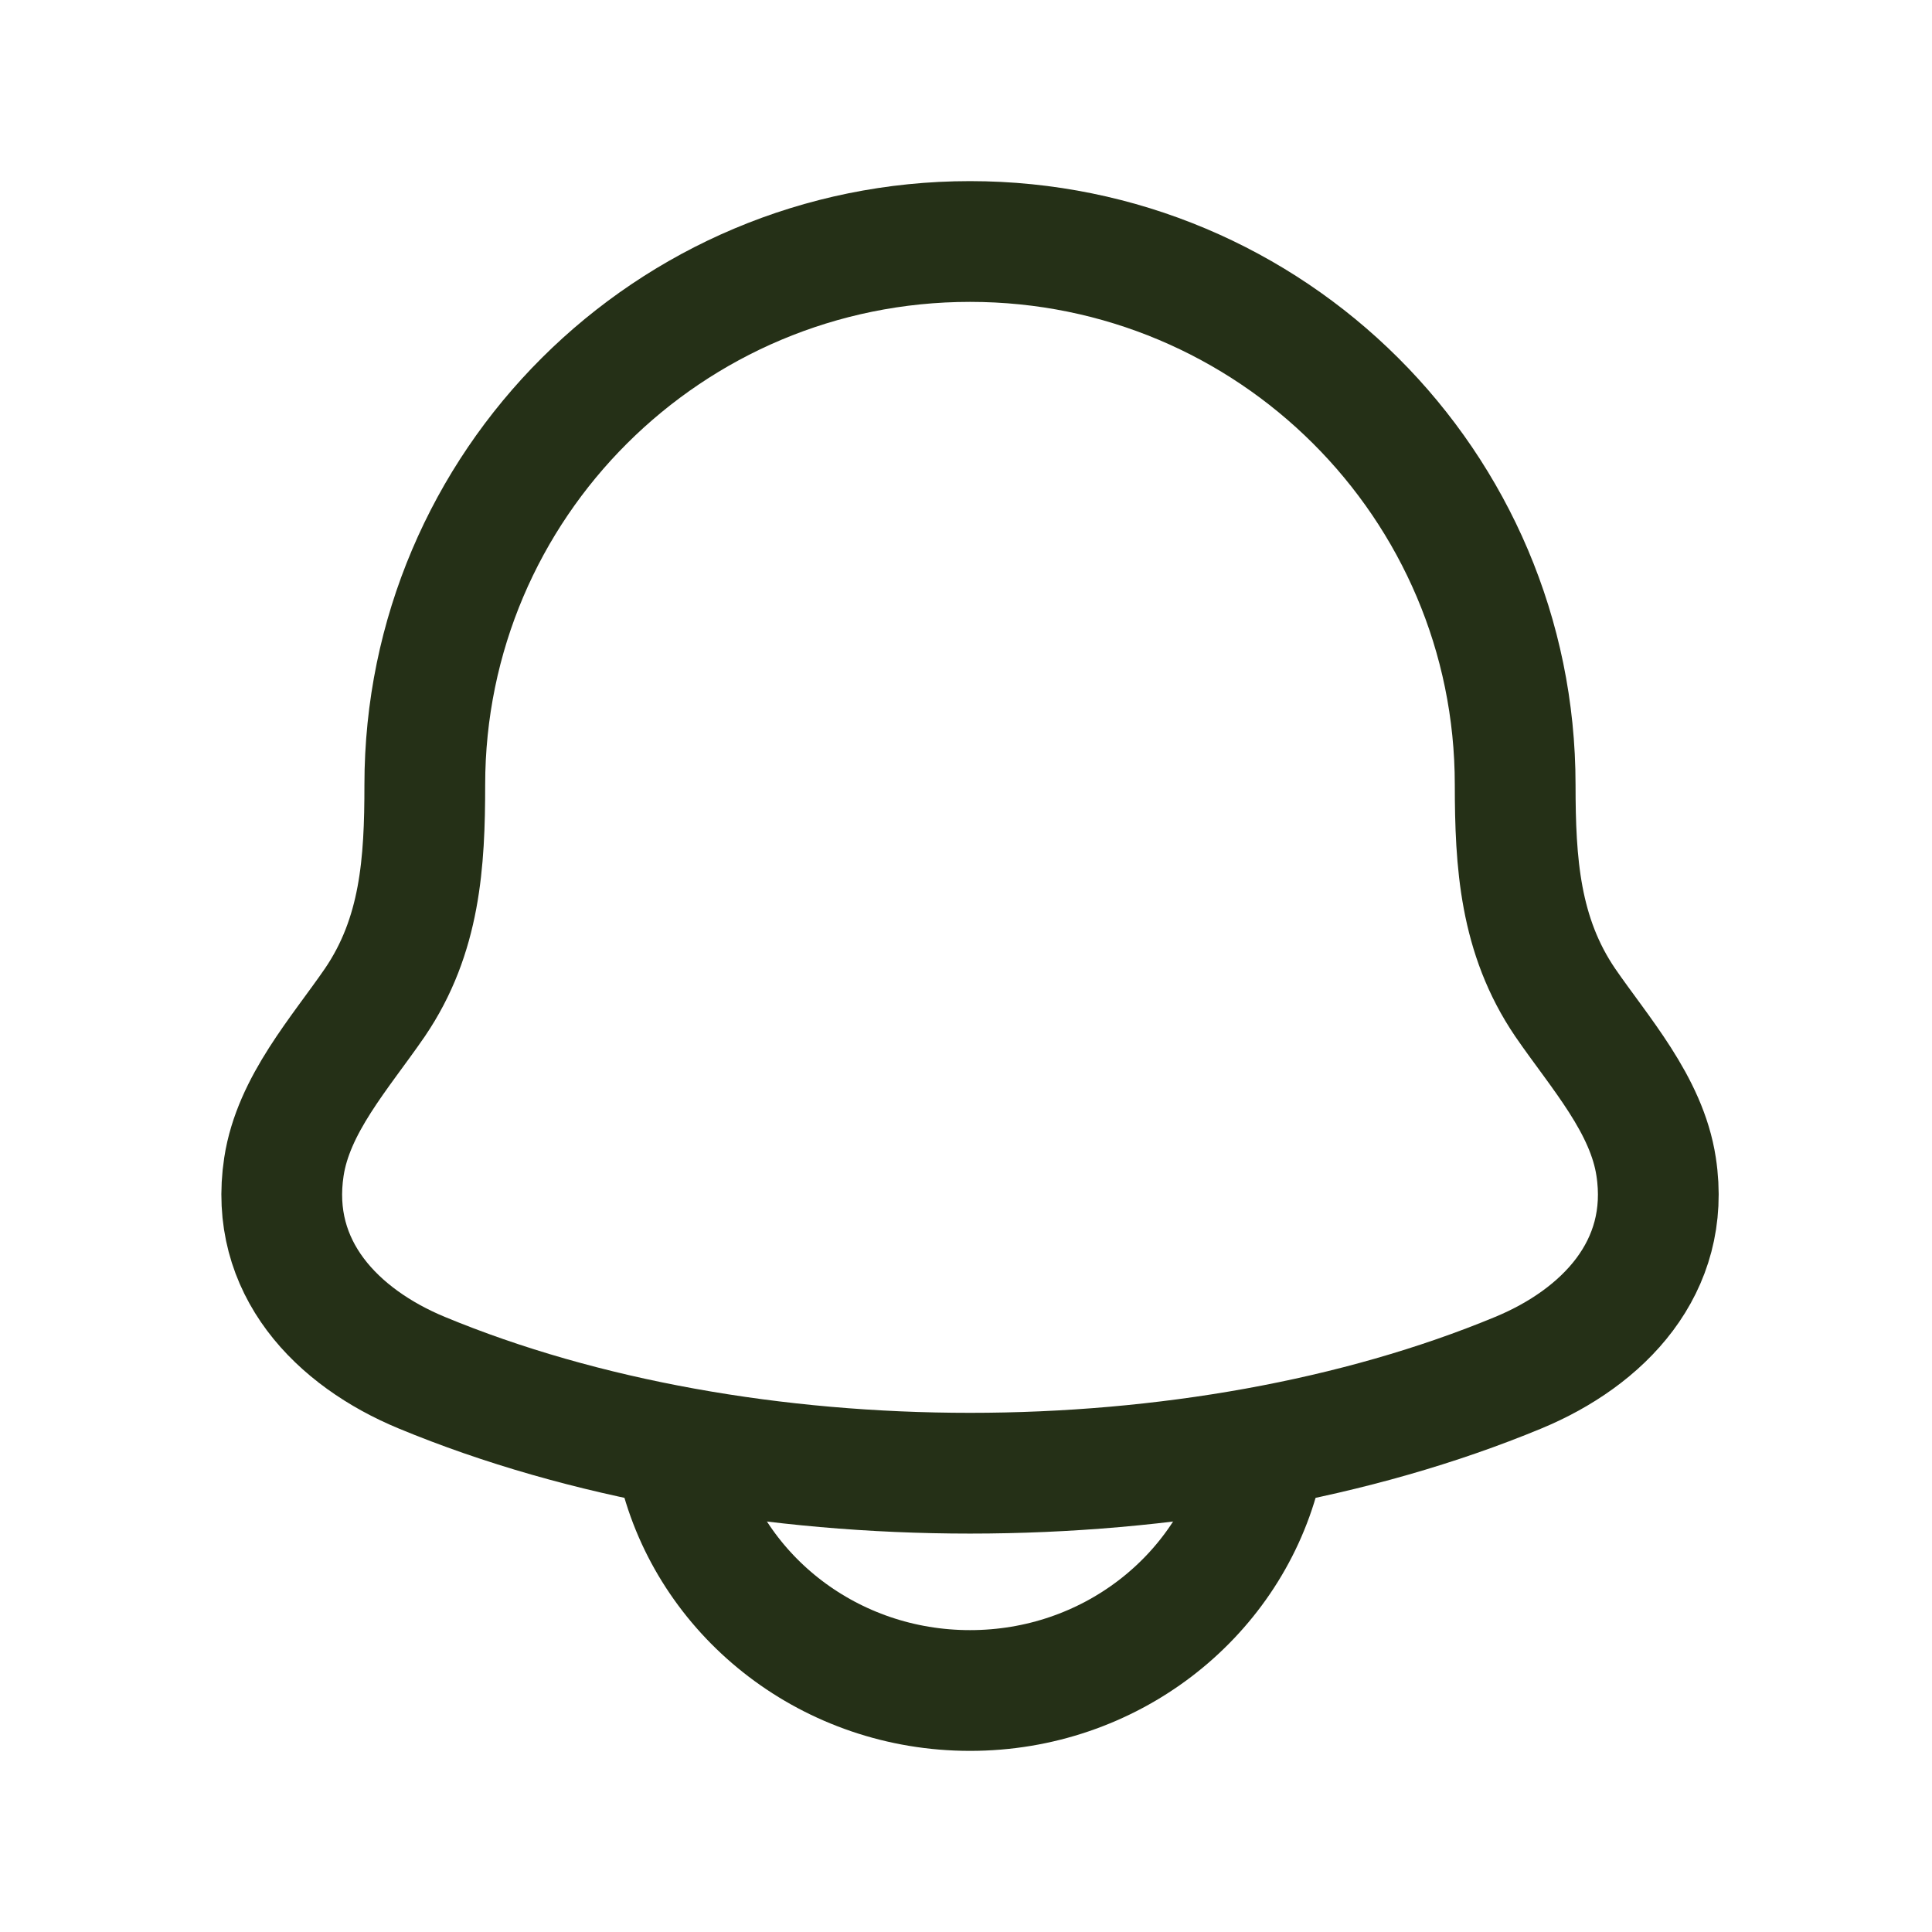
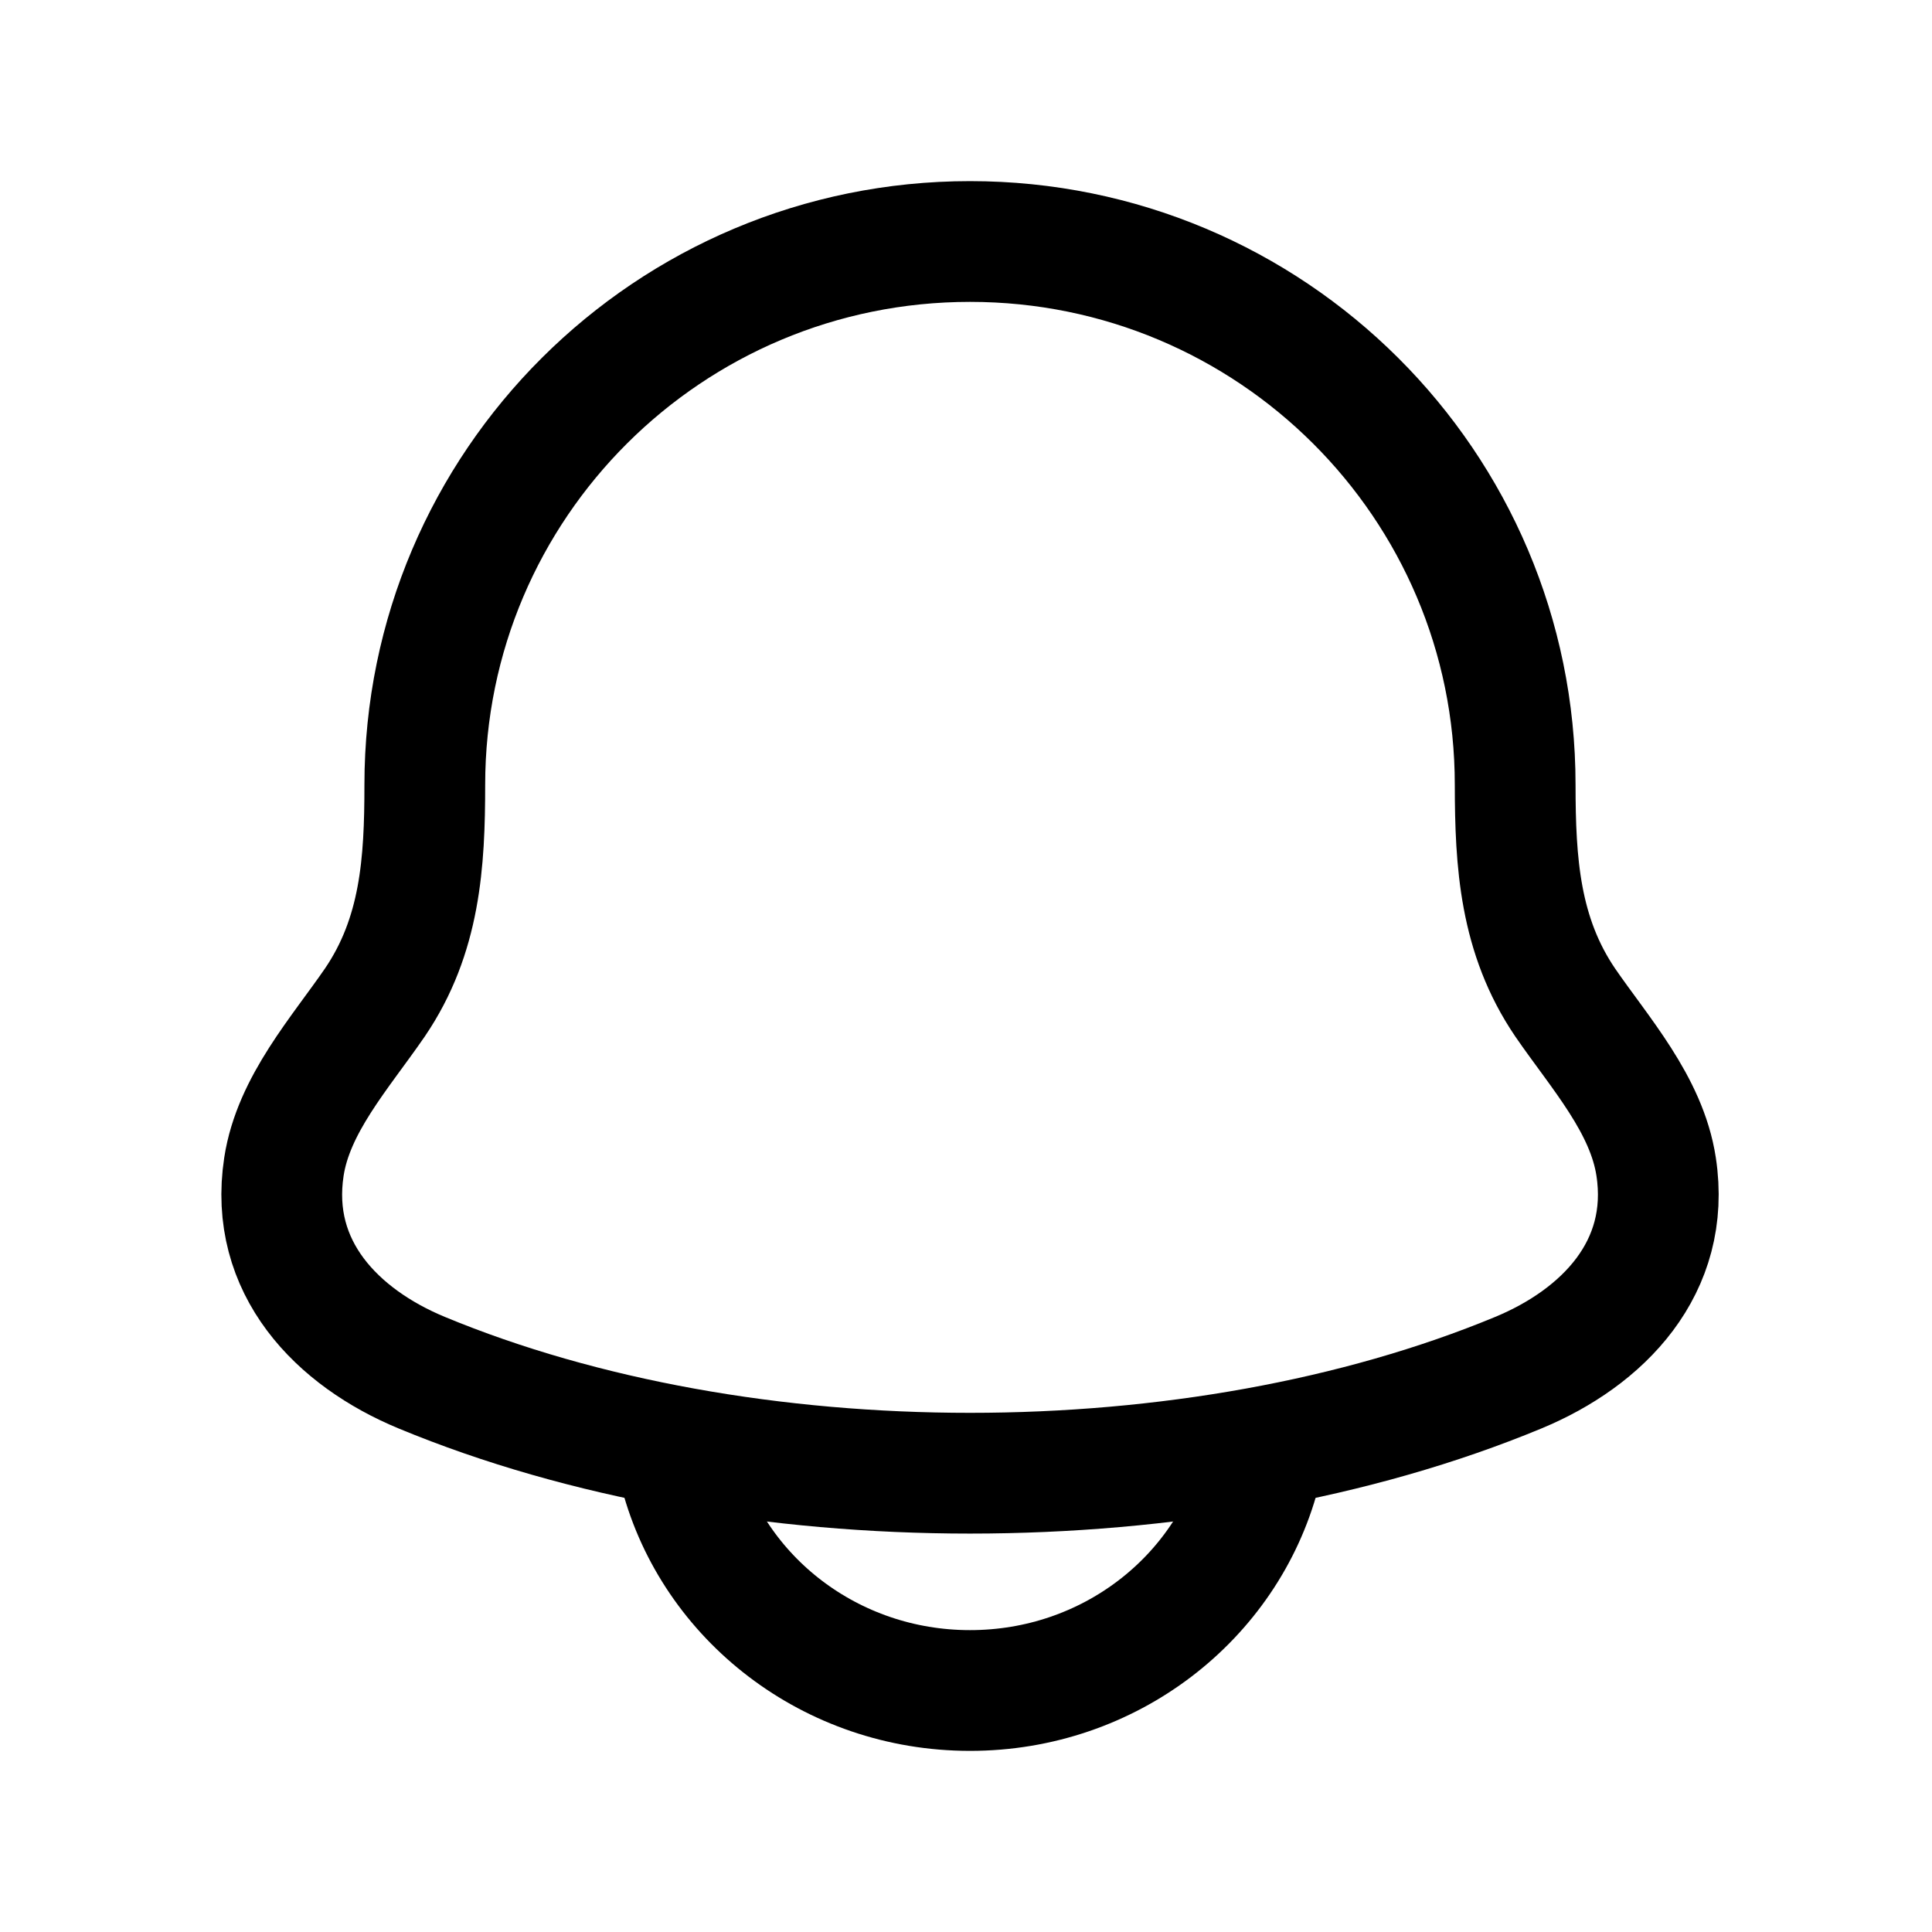
<svg xmlns="http://www.w3.org/2000/svg" width="24" height="24" viewBox="0 0 24 24" fill="none">
-   <path d="M3.527 14.493C3.335 15.748 4.191 16.618 5.239 17.052C9.255 18.717 14.845 18.717 18.861 17.052C19.909 16.618 20.765 15.747 20.573 14.493C20.456 13.722 19.874 13.08 19.443 12.453C18.878 11.621 18.823 10.715 18.822 9.75C18.823 6.022 15.791 3 12.05 3C8.309 3 5.277 6.022 5.277 9.75C5.277 10.715 5.222 11.622 4.657 12.453C4.226 13.08 3.645 13.722 3.527 14.493Z" stroke="#253017" stroke-width="1.5" stroke-linecap="round" stroke-linejoin="round" />
-   <path d="M8.45 18.3C8.862 19.852 10.319 21 12.05 21C13.783 21 15.237 19.852 15.65 18.3" stroke="#253017" stroke-width="1.5" stroke-linecap="round" stroke-linejoin="round" />
+   <path d="M3.527 14.493C3.335 15.748 4.191 16.618 5.239 17.052C9.255 18.717 14.845 18.717 18.861 17.052C19.909 16.618 20.765 15.747 20.573 14.493C20.456 13.722 19.874 13.08 19.443 12.453C18.878 11.621 18.823 10.715 18.822 9.75C18.823 6.022 15.791 3 12.05 3C8.309 3 5.277 6.022 5.277 9.75C5.277 10.715 5.222 11.622 4.657 12.453C4.226 13.08 3.645 13.722 3.527 14.493Z" fill="transparent" stroke="currentColor" stroke-width="1.5" stroke-linecap="round" stroke-linejoin="round" />
+   <path d="M8.45 18.3C8.862 19.852 10.319 21 12.05 21C13.783 21 15.237 19.852 15.65 18.3" fill="transparent" stroke="currentColor" stroke-width="1.5" stroke-linecap="round" stroke-linejoin="round" />
</svg>
